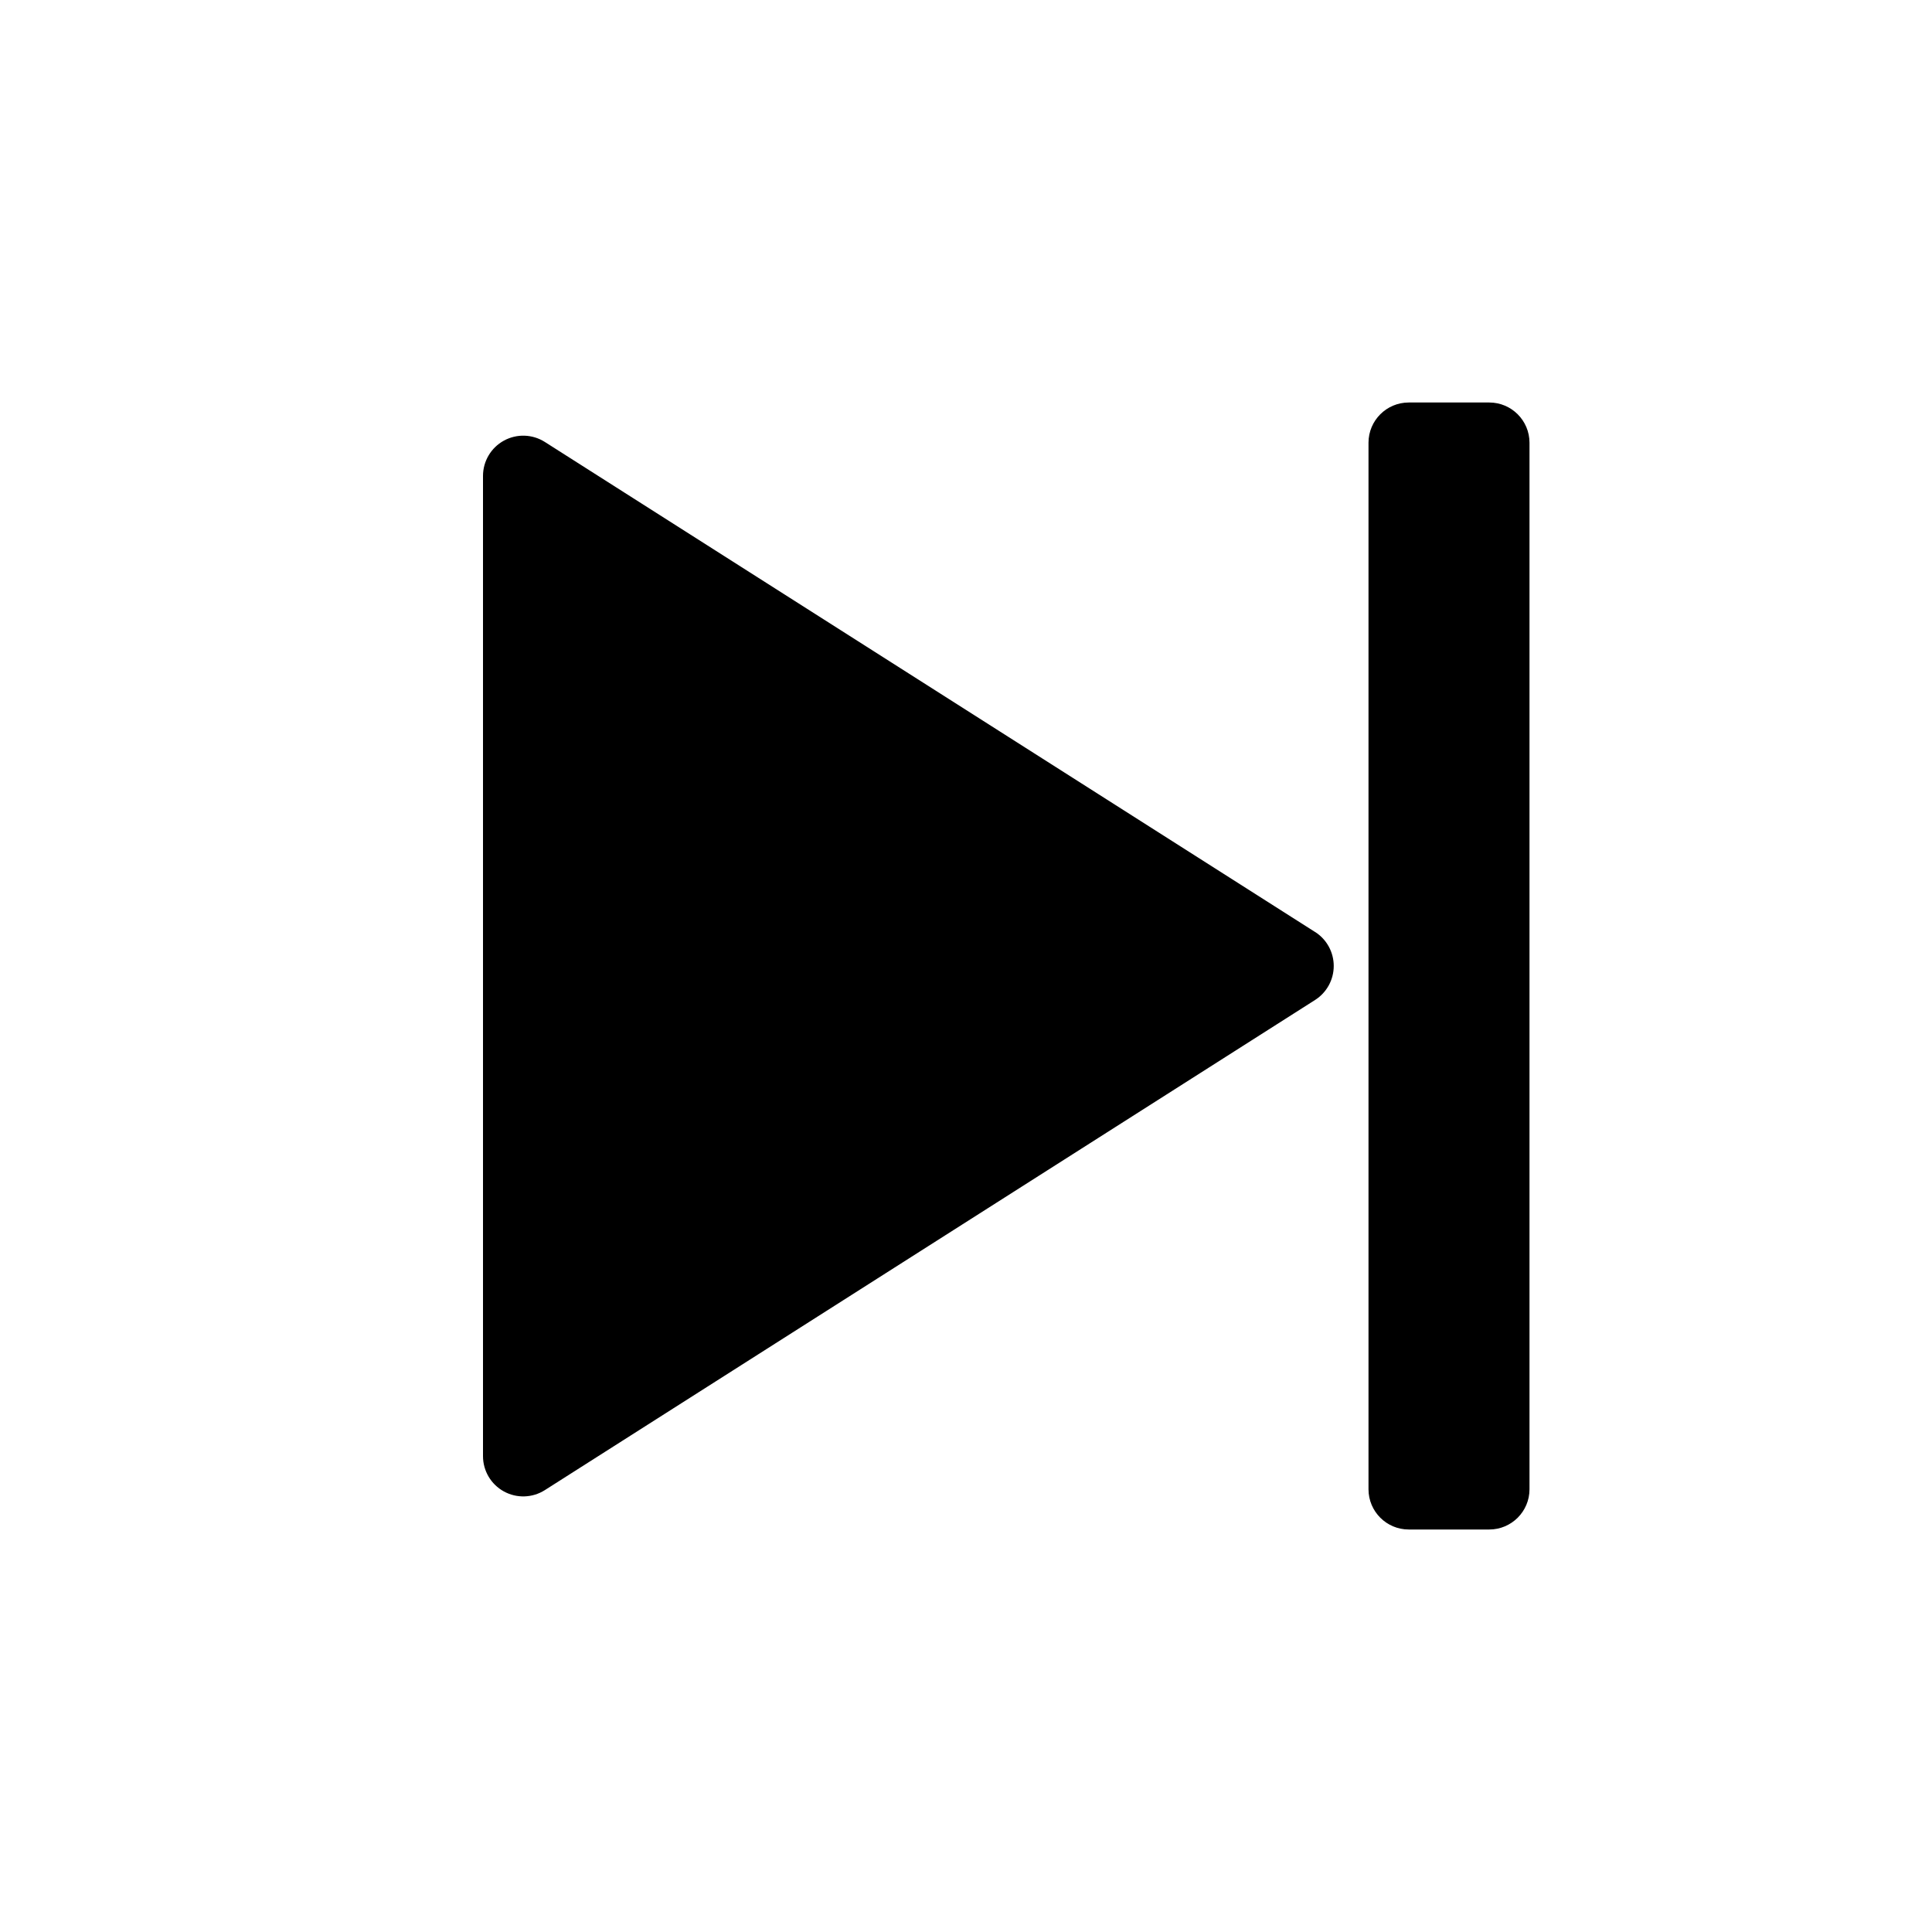
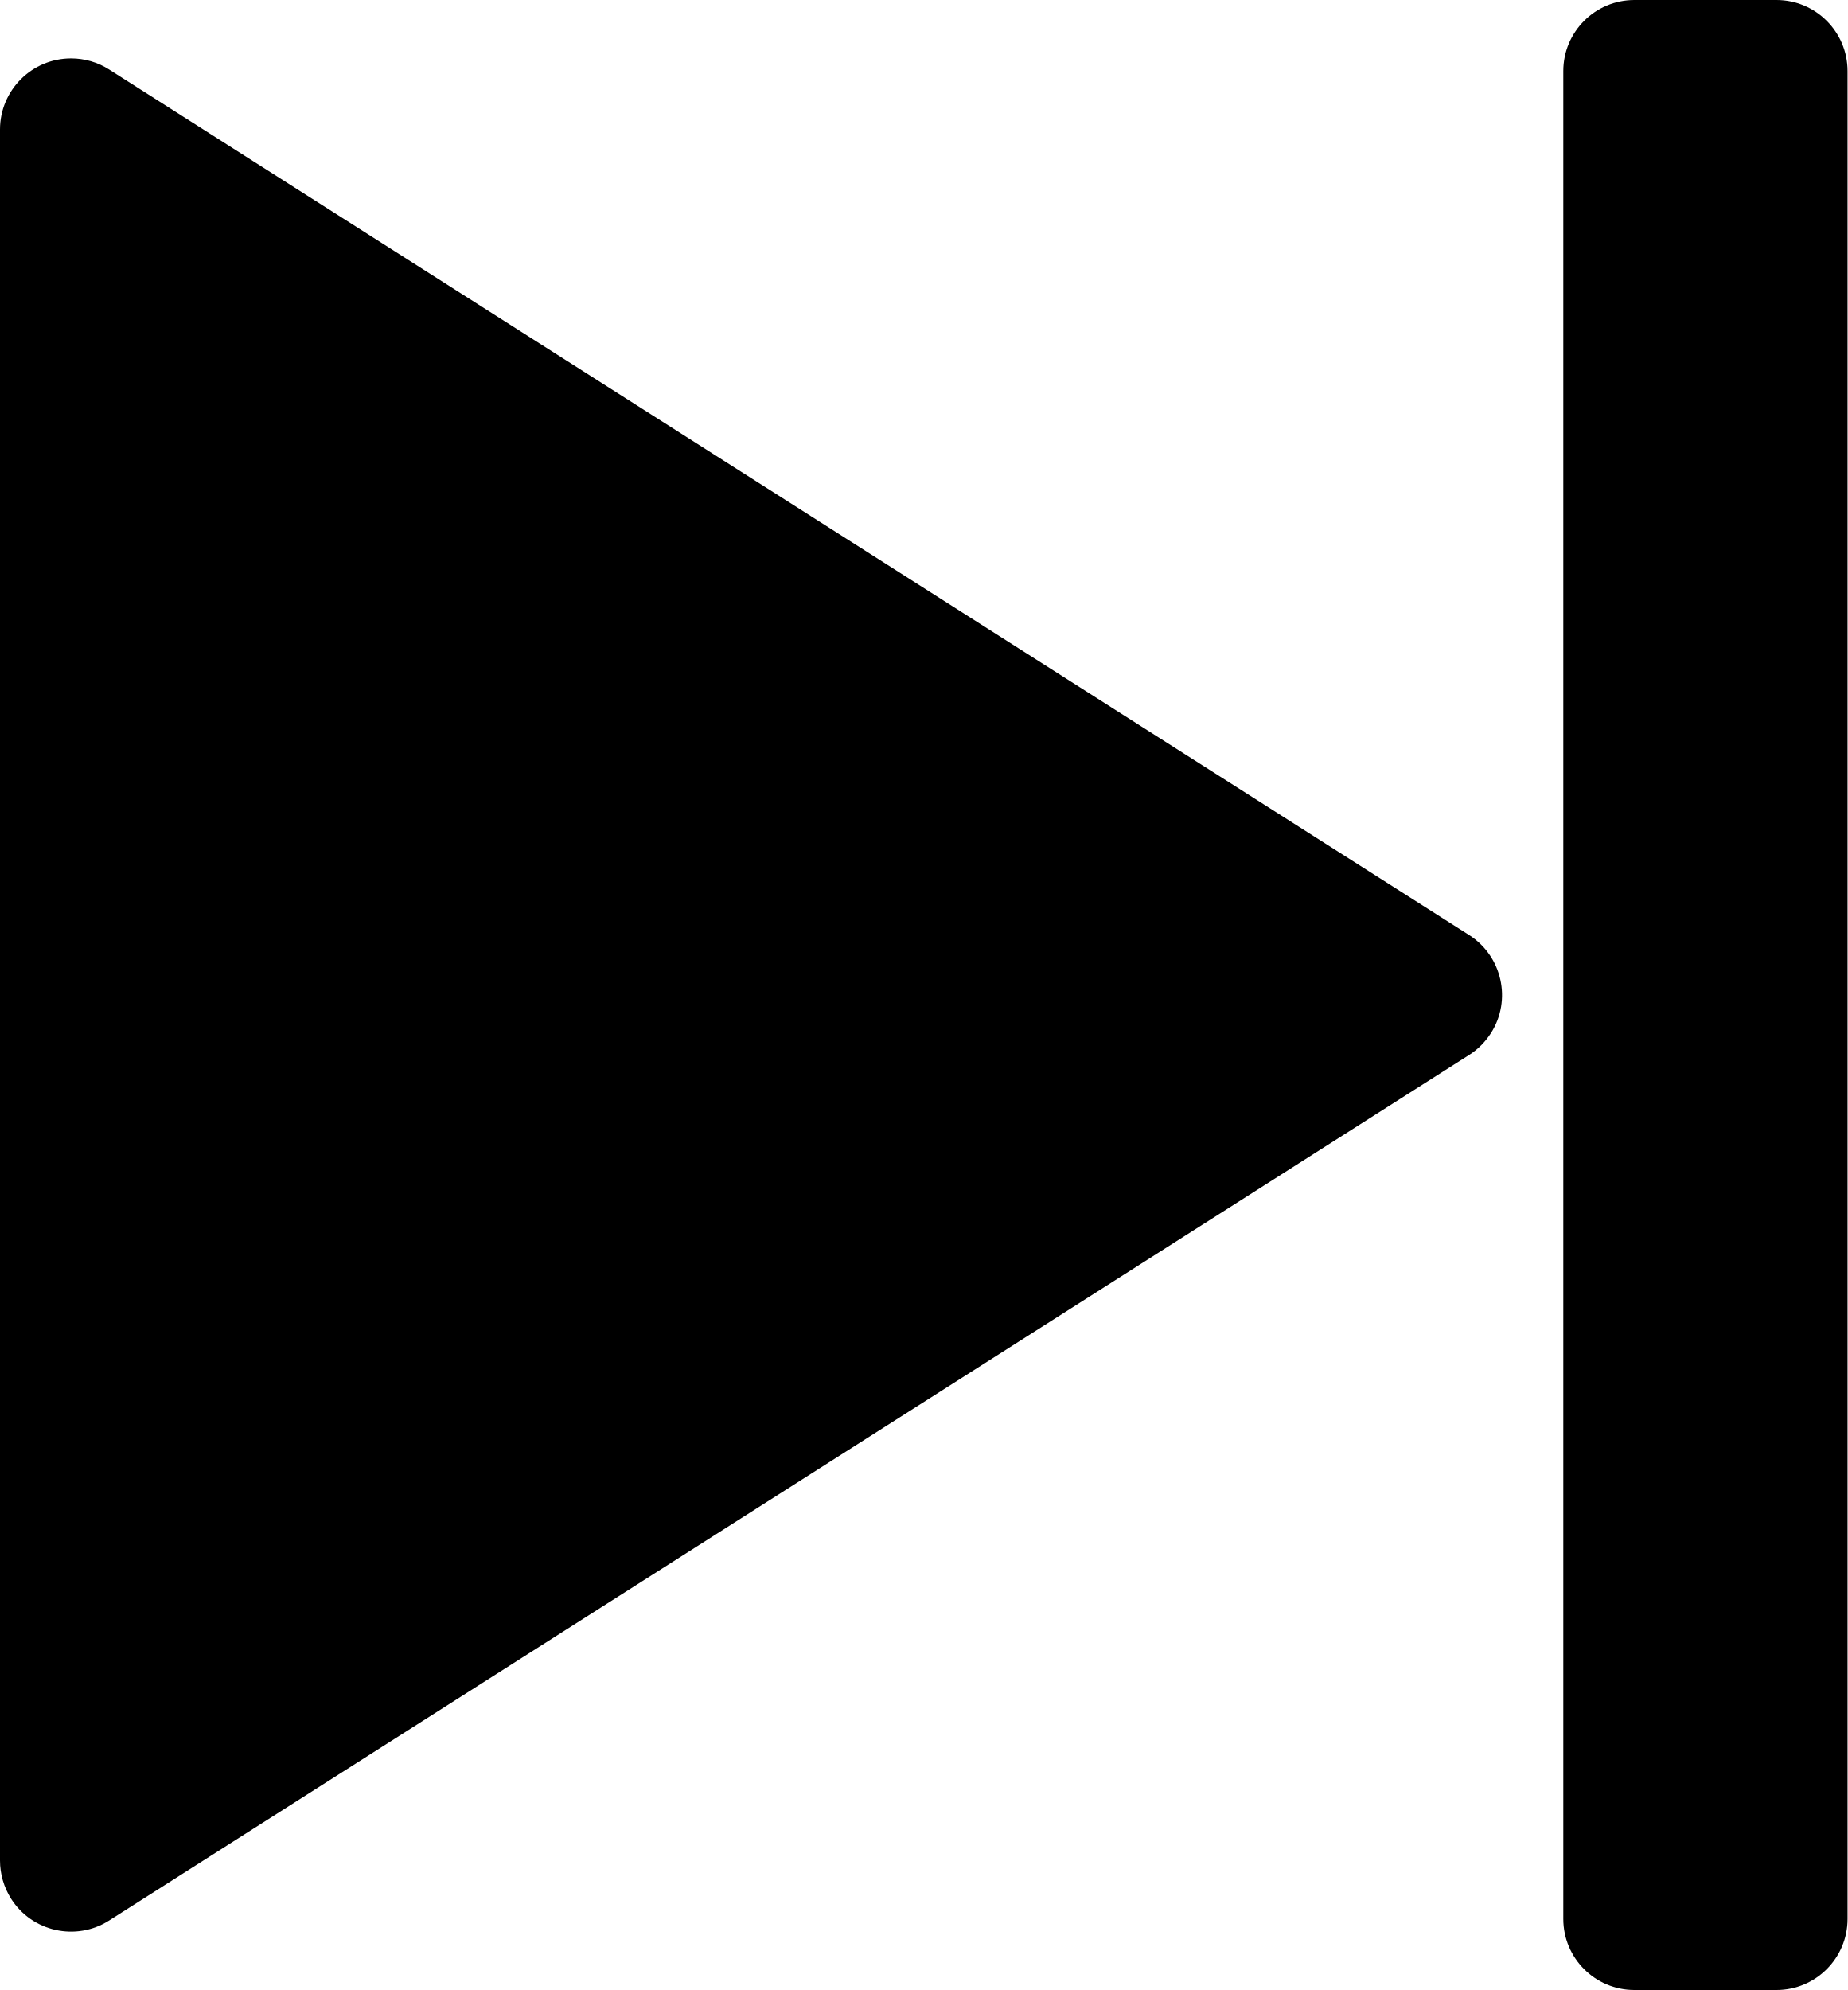
- <svg aria-label="next" viewBox="0 0 24 24">
-   <path fill-rule="evenodd" clip-rule="evenodd" d="M18.5 5h-1a.5.5 0 0 0-.5.5v13a.5.5 0 0 0 .5.5h1a.5.5 0 0 0 .5-.5v-13a.5.5 0 0 0-.5-.5zm-2.163 6.578L6.768 5.49A.5.5 0 0 0 6 5.911v12.178a.5.5 0 0 0 .768.422l9.57-6.09a.501.501 0 0 0 0-.843z" />
+ <svg xmlns="http://www.w3.org/2000/svg" aria-label="next" viewBox="0 0 13 14">
+   <path d="M12.5 0H11.5C11.224 0 11 0.224 11 0.5V13.5C11 13.776 11.224 14 11.5 14H12.5C12.776 14 13 13.776 13 13.5V0.5C13 0.224 12.776 0 12.5 0Z" />
+   <path d="M10.337 6.578L0.768 0.489C0.688 0.438 0.595 0.411 0.5 0.411C0.224 0.411 0 0.635 0 0.911V13.089C0 13.184 0.027 13.277 0.078 13.358C0.226 13.591 0.536 13.659 0.768 13.511L10.337 7.422C10.399 7.383 10.451 7.33 10.491 7.268C10.639 7.036 10.57 6.726 10.337 6.578Z" />
</svg>
